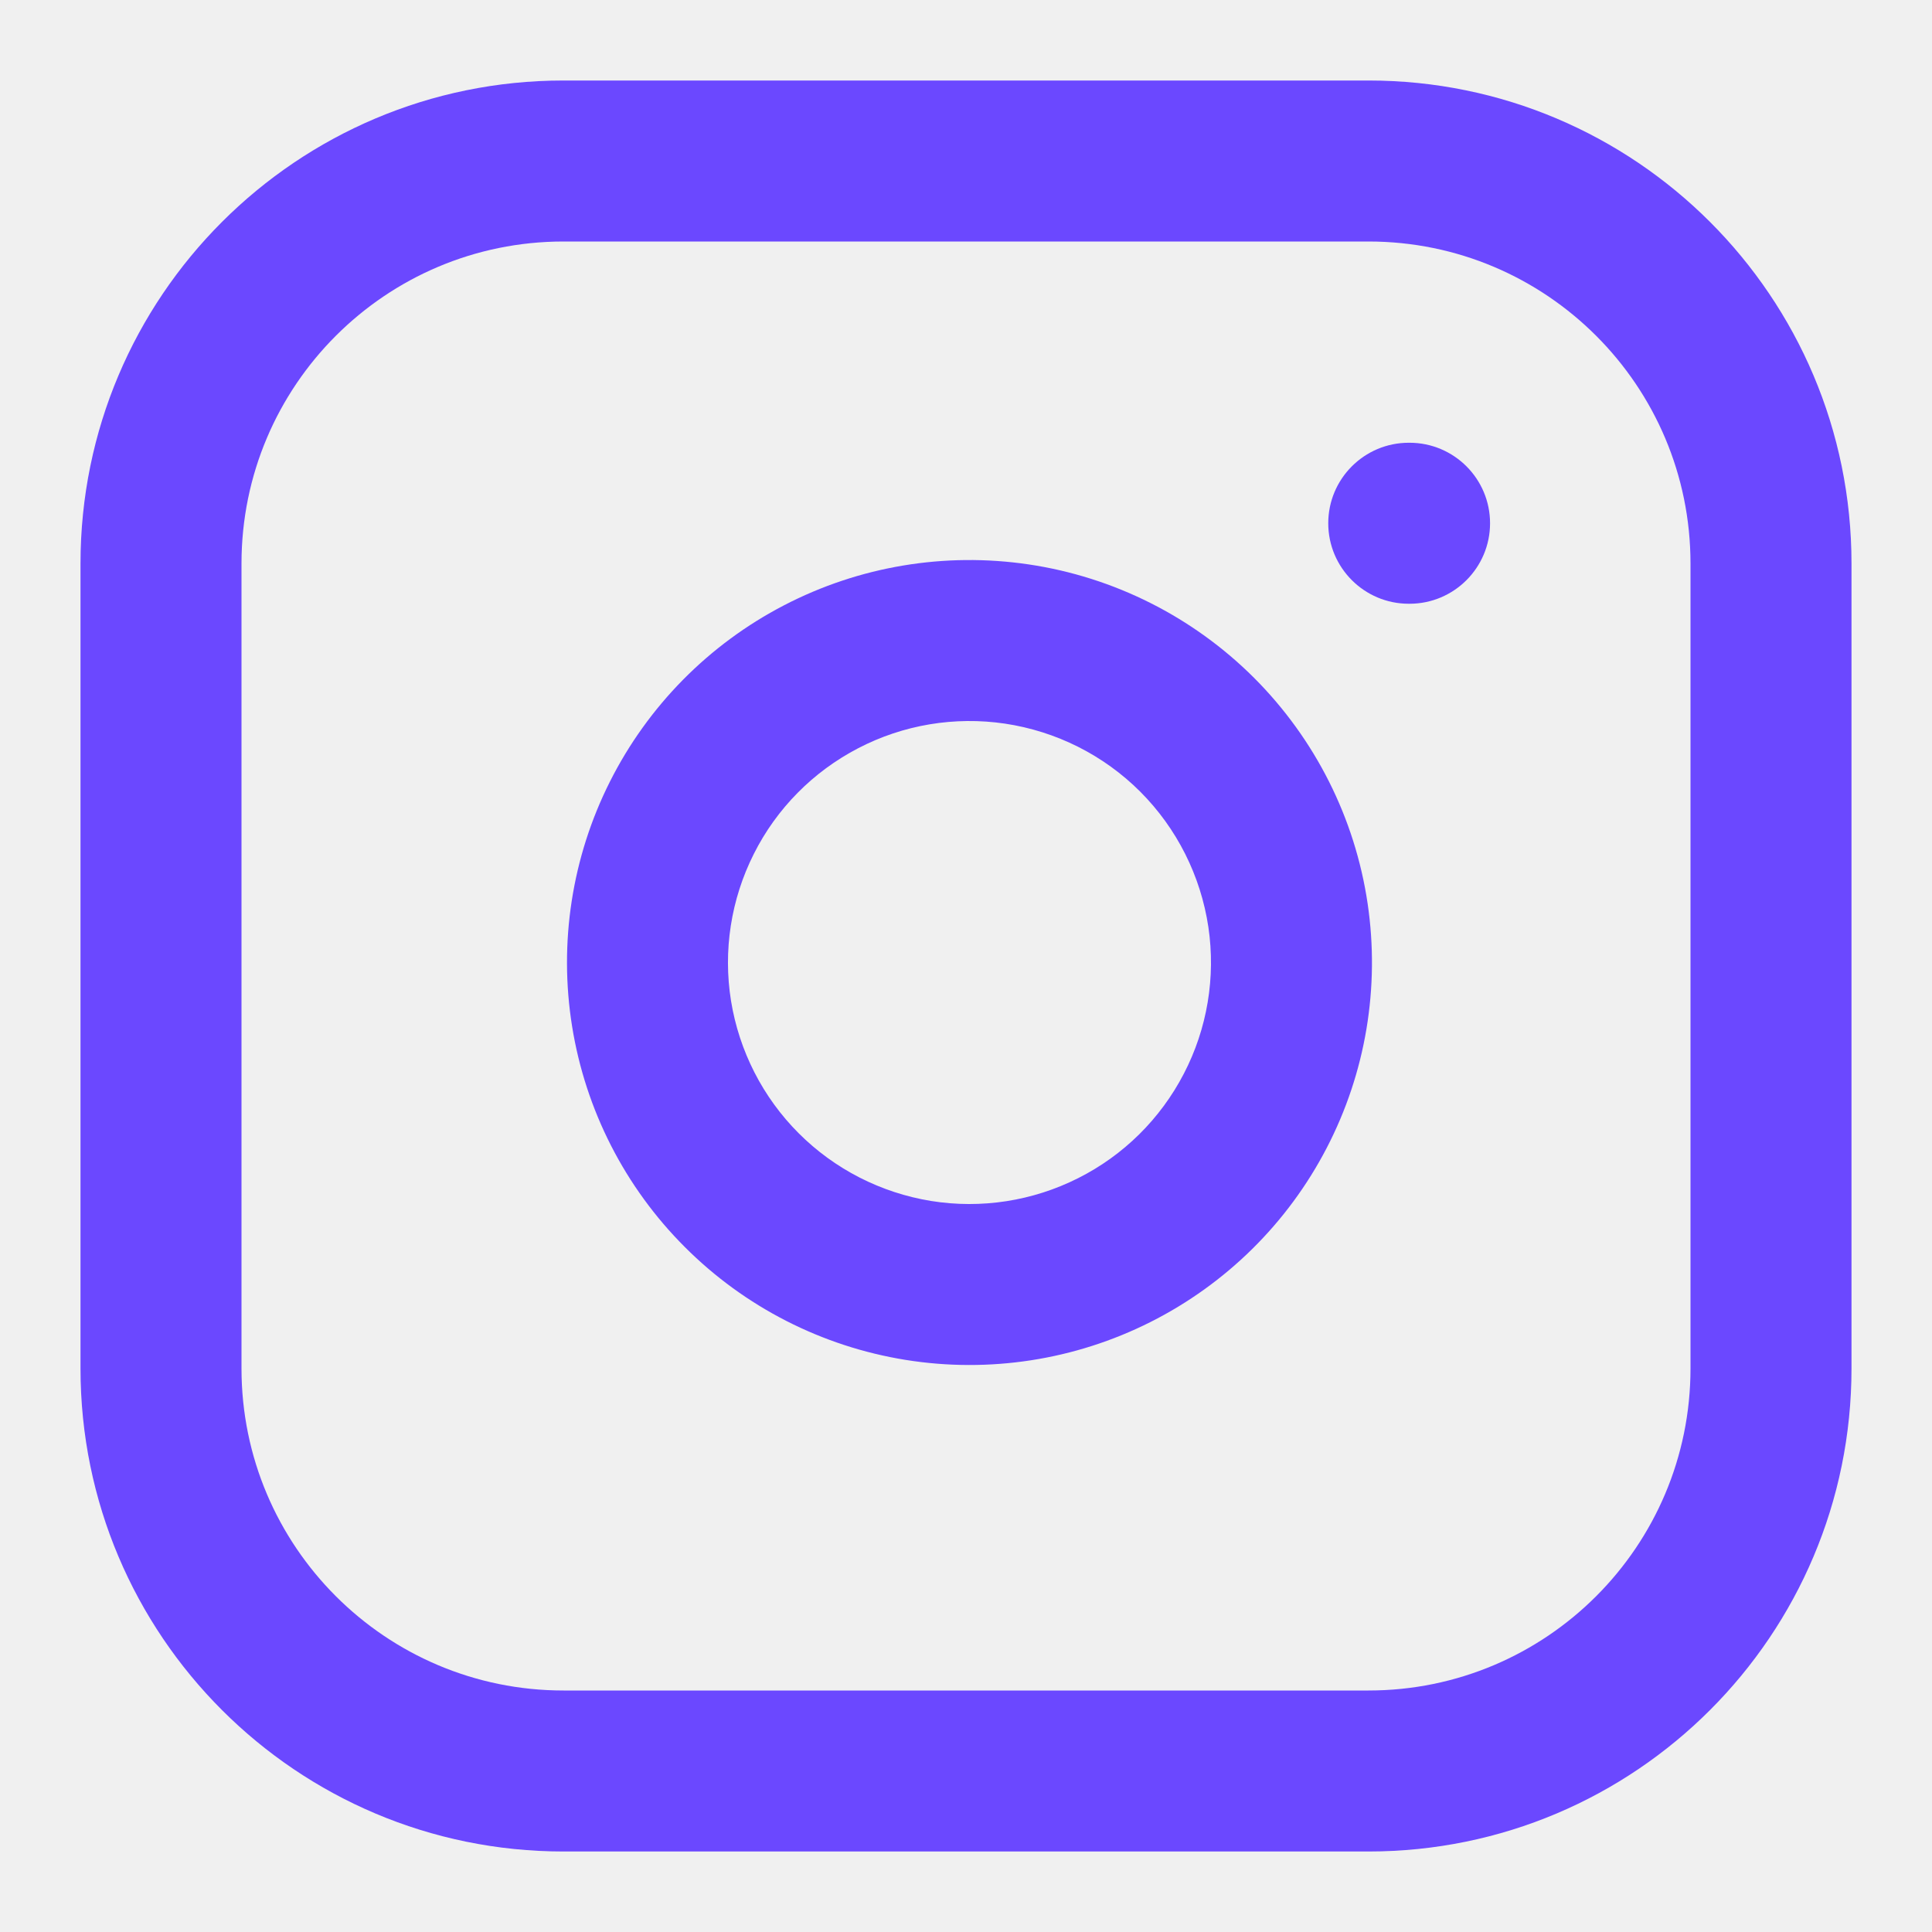
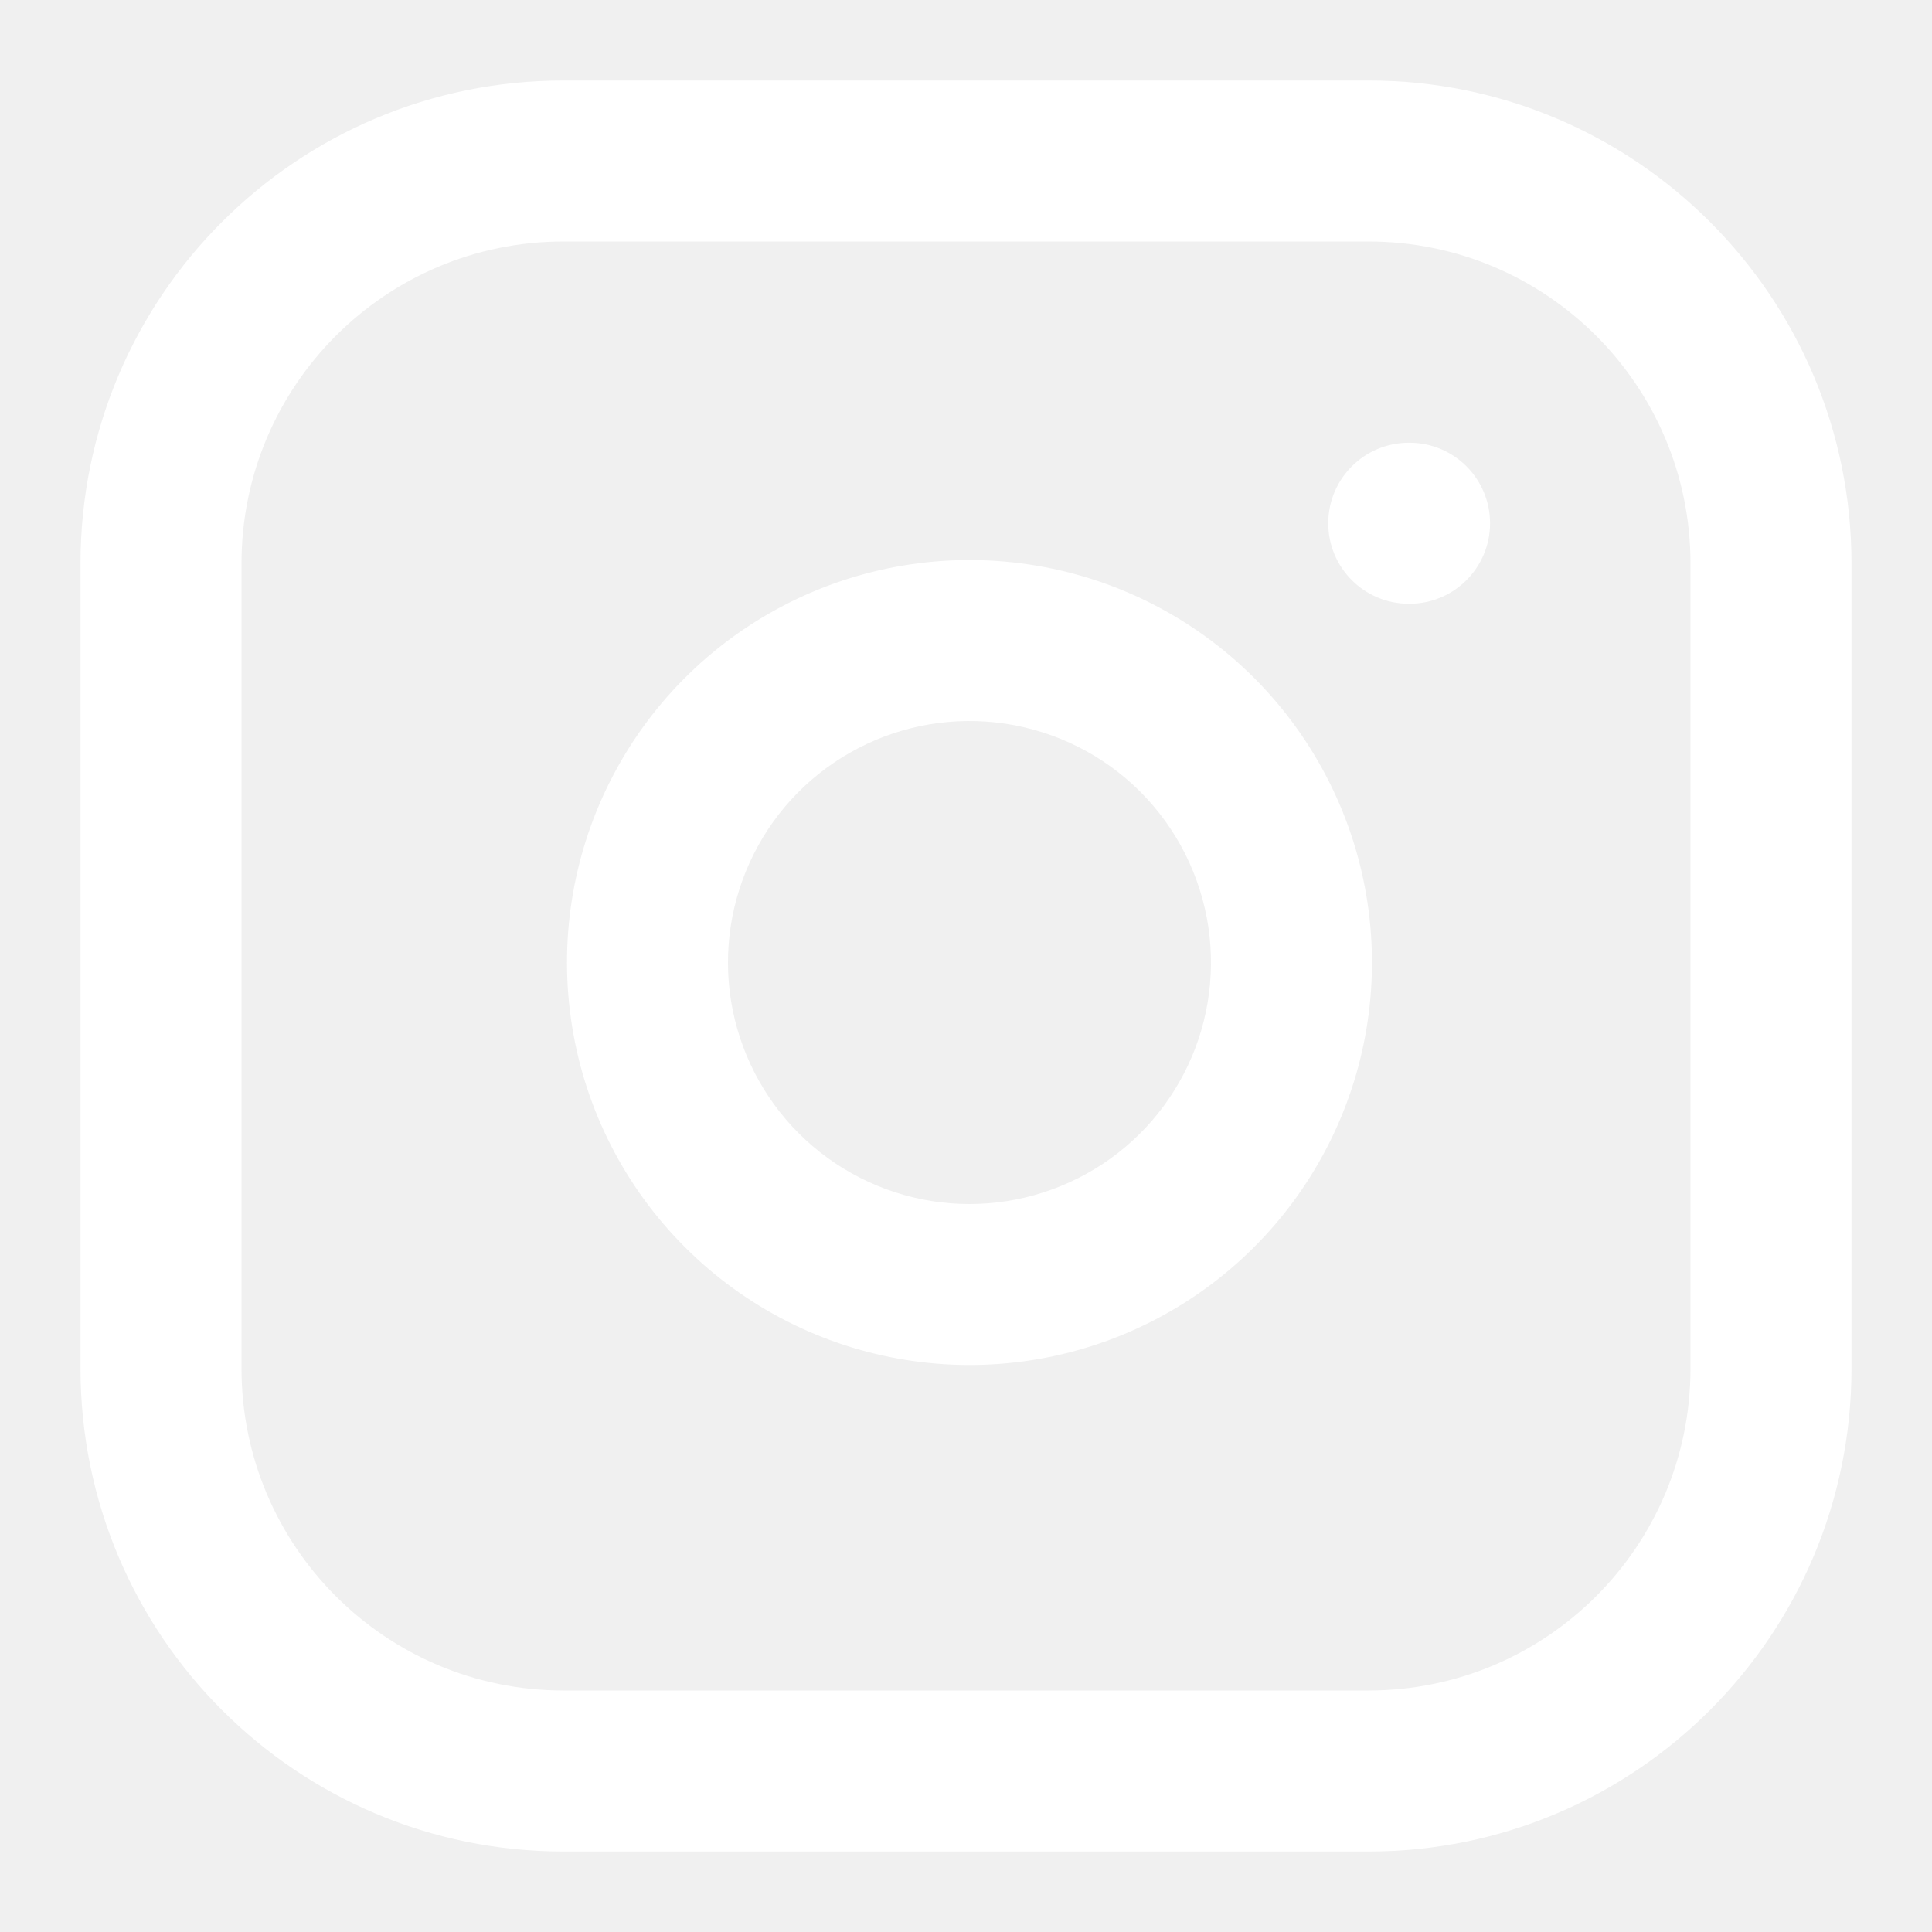
<svg xmlns="http://www.w3.org/2000/svg" width="24" height="24" viewBox="0 0 24 24" fill="none">
-   <path fill-rule="evenodd" clip-rule="evenodd" d="M7 3C4.791 3 3 4.791 3 7V17C3 19.209 4.791 21 7 21H17C19.209 21 21 19.209 21 17V7C21 4.791 19.209 3 17 3H7ZM1 7C1 3.686 3.686 1 7 1H17C20.314 1 23 3.686 23 7V17C23 20.314 20.314 23 17 23H7C3.686 23 1 20.314 1 17V7Z" fill="#6b48ff" />
-   <path fill-rule="evenodd" clip-rule="evenodd" d="M12.483 8.989C11.859 8.897 11.222 9.003 10.662 9.294C10.101 9.585 9.647 10.044 9.364 10.608C9.08 11.172 8.981 11.81 9.081 12.433C9.182 13.056 9.476 13.632 9.922 14.078C10.368 14.524 10.944 14.818 11.567 14.919C12.19 15.019 12.828 14.92 13.392 14.636C13.956 14.353 14.415 13.899 14.706 13.338C14.997 12.778 15.103 12.141 15.011 11.517C14.916 10.88 14.62 10.291 14.165 9.835C13.71 9.38 13.12 9.084 12.483 8.989ZM9.74 7.519C10.674 7.034 11.736 6.857 12.777 7.011C13.838 7.168 14.82 7.663 15.579 8.421C16.337 9.18 16.832 10.162 16.989 11.223C17.143 12.264 16.966 13.326 16.481 14.26C15.997 15.193 15.231 15.95 14.291 16.423C13.352 16.896 12.287 17.06 11.249 16.893C10.211 16.726 9.251 16.236 8.508 15.492C7.764 14.749 7.274 13.79 7.107 12.751C6.94 11.713 7.104 10.648 7.577 9.709C8.05 8.769 8.807 8.003 9.74 7.519Z" fill="#6b48ff" />
-   <path fill-rule="evenodd" clip-rule="evenodd" d="M16.5 6.5C16.5 5.948 16.948 5.5 17.5 5.5H17.51C18.062 5.5 18.51 5.948 18.51 6.5C18.51 7.052 18.062 7.5 17.51 7.5H17.5C16.948 7.5 16.5 7.052 16.5 6.5Z" fill="#6b48ff" />
+   <path fill-rule="evenodd" clip-rule="evenodd" d="M7 3C4.791 3 3 4.791 3 7V17C3 19.209 4.791 21 7 21H17C19.209 21 21 19.209 21 17V7C21 4.791 19.209 3 17 3H7ZM1 7C1 3.686 3.686 1 7 1H17C20.314 1 23 3.686 23 7V17C23 20.314 20.314 23 17 23H7C3.686 23 1 20.314 1 17V7Z" fill="#ffffff" />
+   <path fill-rule="evenodd" clip-rule="evenodd" d="M12.483 8.989C11.859 8.897 11.222 9.003 10.662 9.294C10.101 9.585 9.647 10.044 9.364 10.608C9.08 11.172 8.981 11.81 9.081 12.433C9.182 13.056 9.476 13.632 9.922 14.078C10.368 14.524 10.944 14.818 11.567 14.919C12.19 15.019 12.828 14.92 13.392 14.636C13.956 14.353 14.415 13.899 14.706 13.338C14.997 12.778 15.103 12.141 15.011 11.517C14.916 10.88 14.62 10.291 14.165 9.835C13.71 9.38 13.12 9.084 12.483 8.989ZM9.74 7.519C10.674 7.034 11.736 6.857 12.777 7.011C13.838 7.168 14.82 7.663 15.579 8.421C16.337 9.18 16.832 10.162 16.989 11.223C17.143 12.264 16.966 13.326 16.481 14.26C15.997 15.193 15.231 15.95 14.291 16.423C13.352 16.896 12.287 17.06 11.249 16.893C10.211 16.726 9.251 16.236 8.508 15.492C7.764 14.749 7.274 13.79 7.107 12.751C6.94 11.713 7.104 10.648 7.577 9.709C8.05 8.769 8.807 8.003 9.74 7.519Z" fill="#ffffff" />
+   <path fill-rule="evenodd" clip-rule="evenodd" d="M16.5 6.5C16.5 5.948 16.948 5.5 17.5 5.5H17.51C18.062 5.5 18.51 5.948 18.51 6.5C18.51 7.052 18.062 7.5 17.51 7.5H17.5C16.948 7.5 16.5 7.052 16.5 6.5Z" fill="#ffffff" />
</svg>
